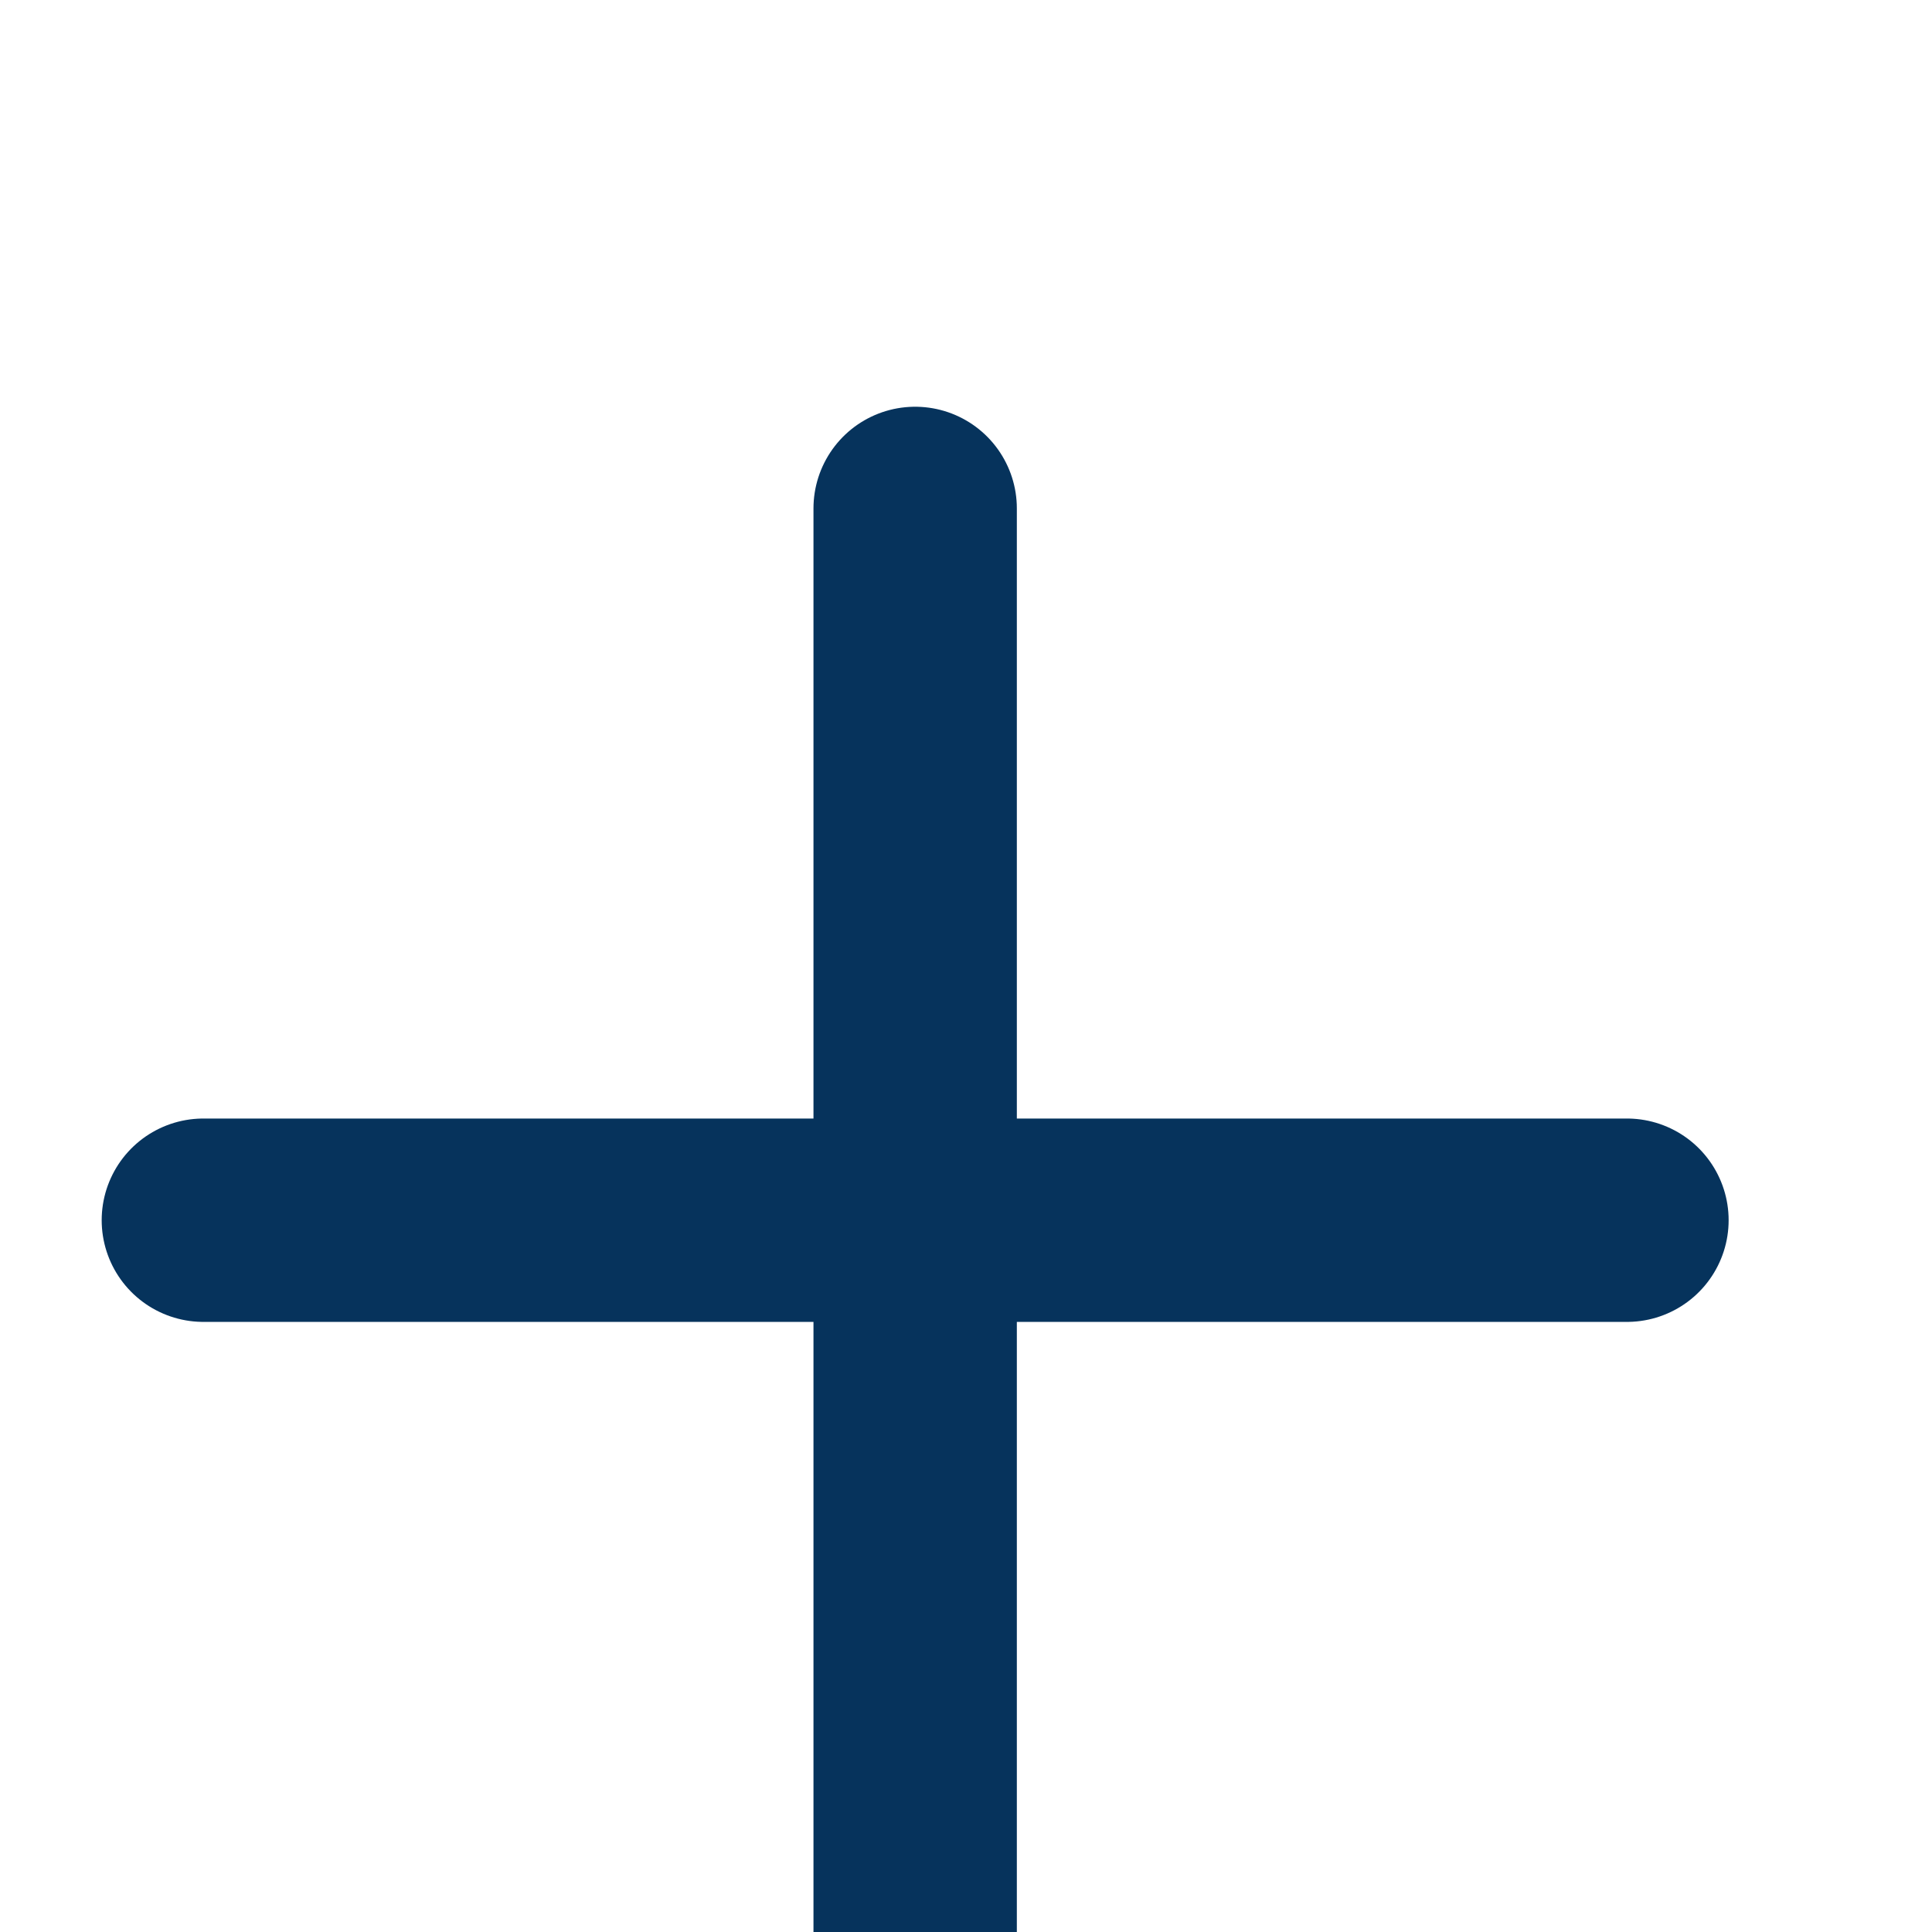
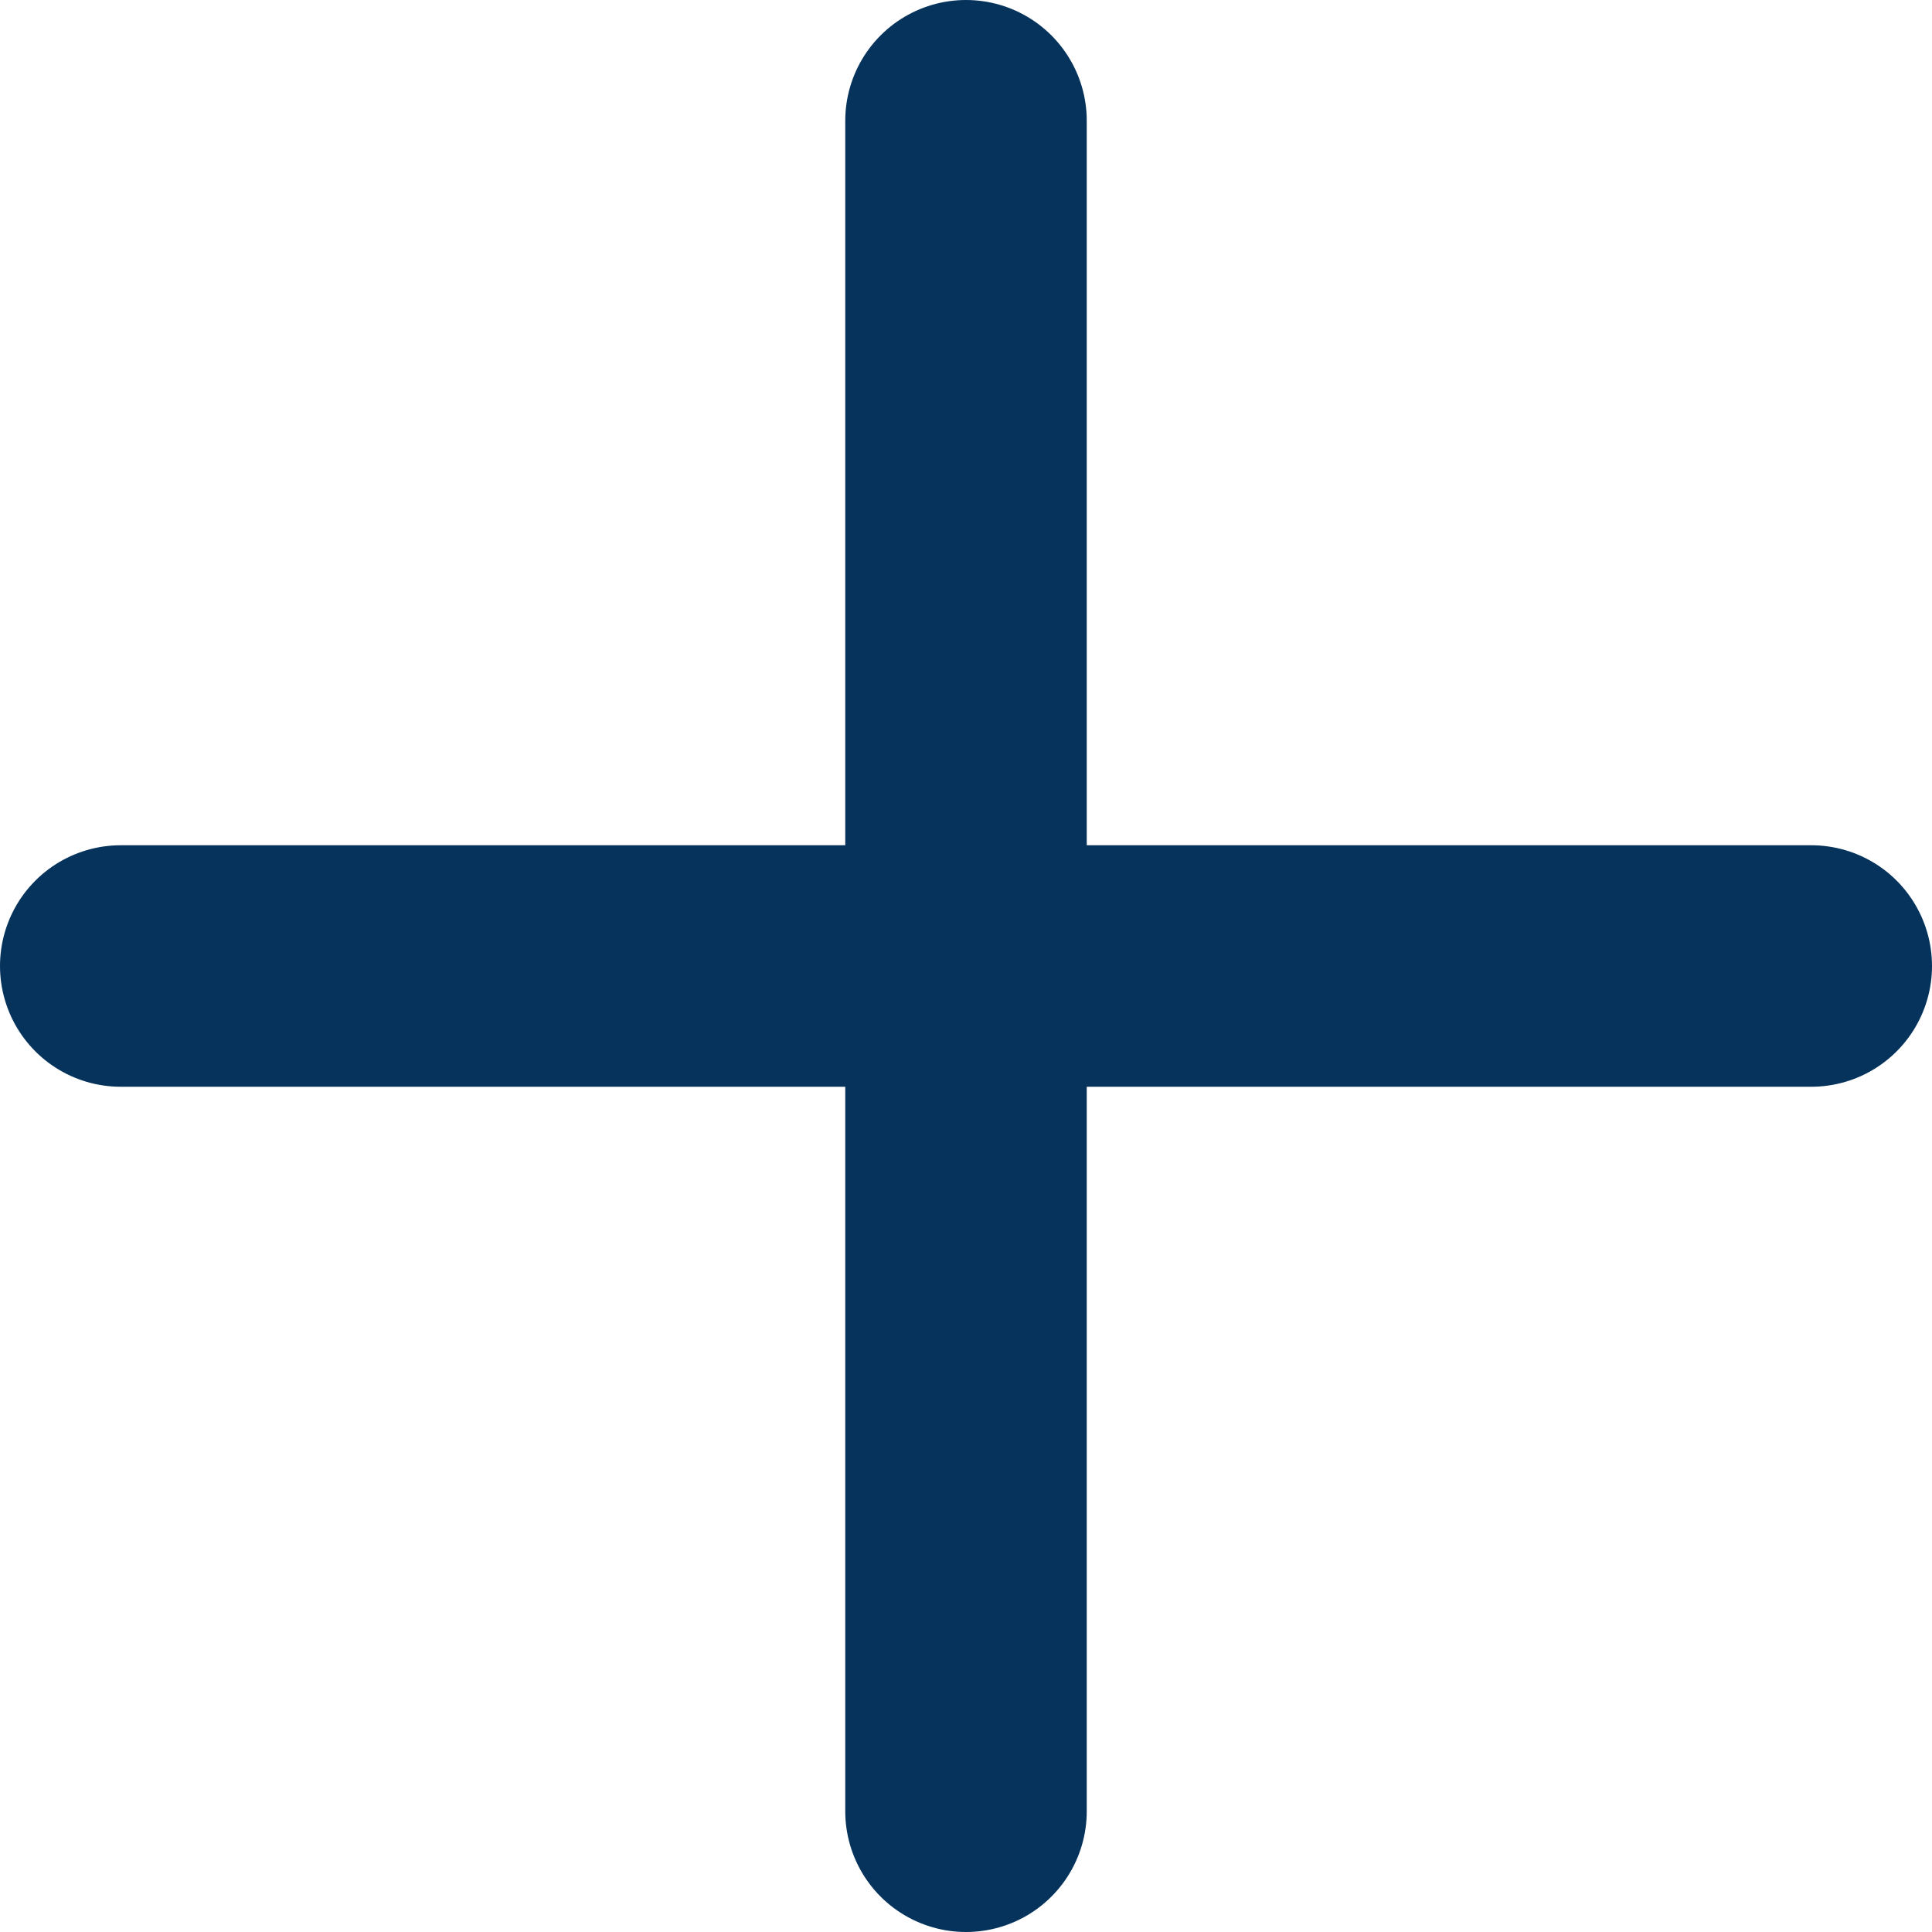
- <svg xmlns="http://www.w3.org/2000/svg" width="100" height="100" viewBox="3 0 19 19" fill="none">
+ <svg xmlns="http://www.w3.org/2000/svg" width="100" height="100" viewBox="4 4 16 16" fill="none">
  <path d="M12 5V19V5ZM5 12H19H5Z" fill="#06335C" />
  <path d="M12 5V19M5 12H19" stroke="#06335C" stroke-width="2" stroke-linecap="round" stroke-linejoin="round" />
</svg>
